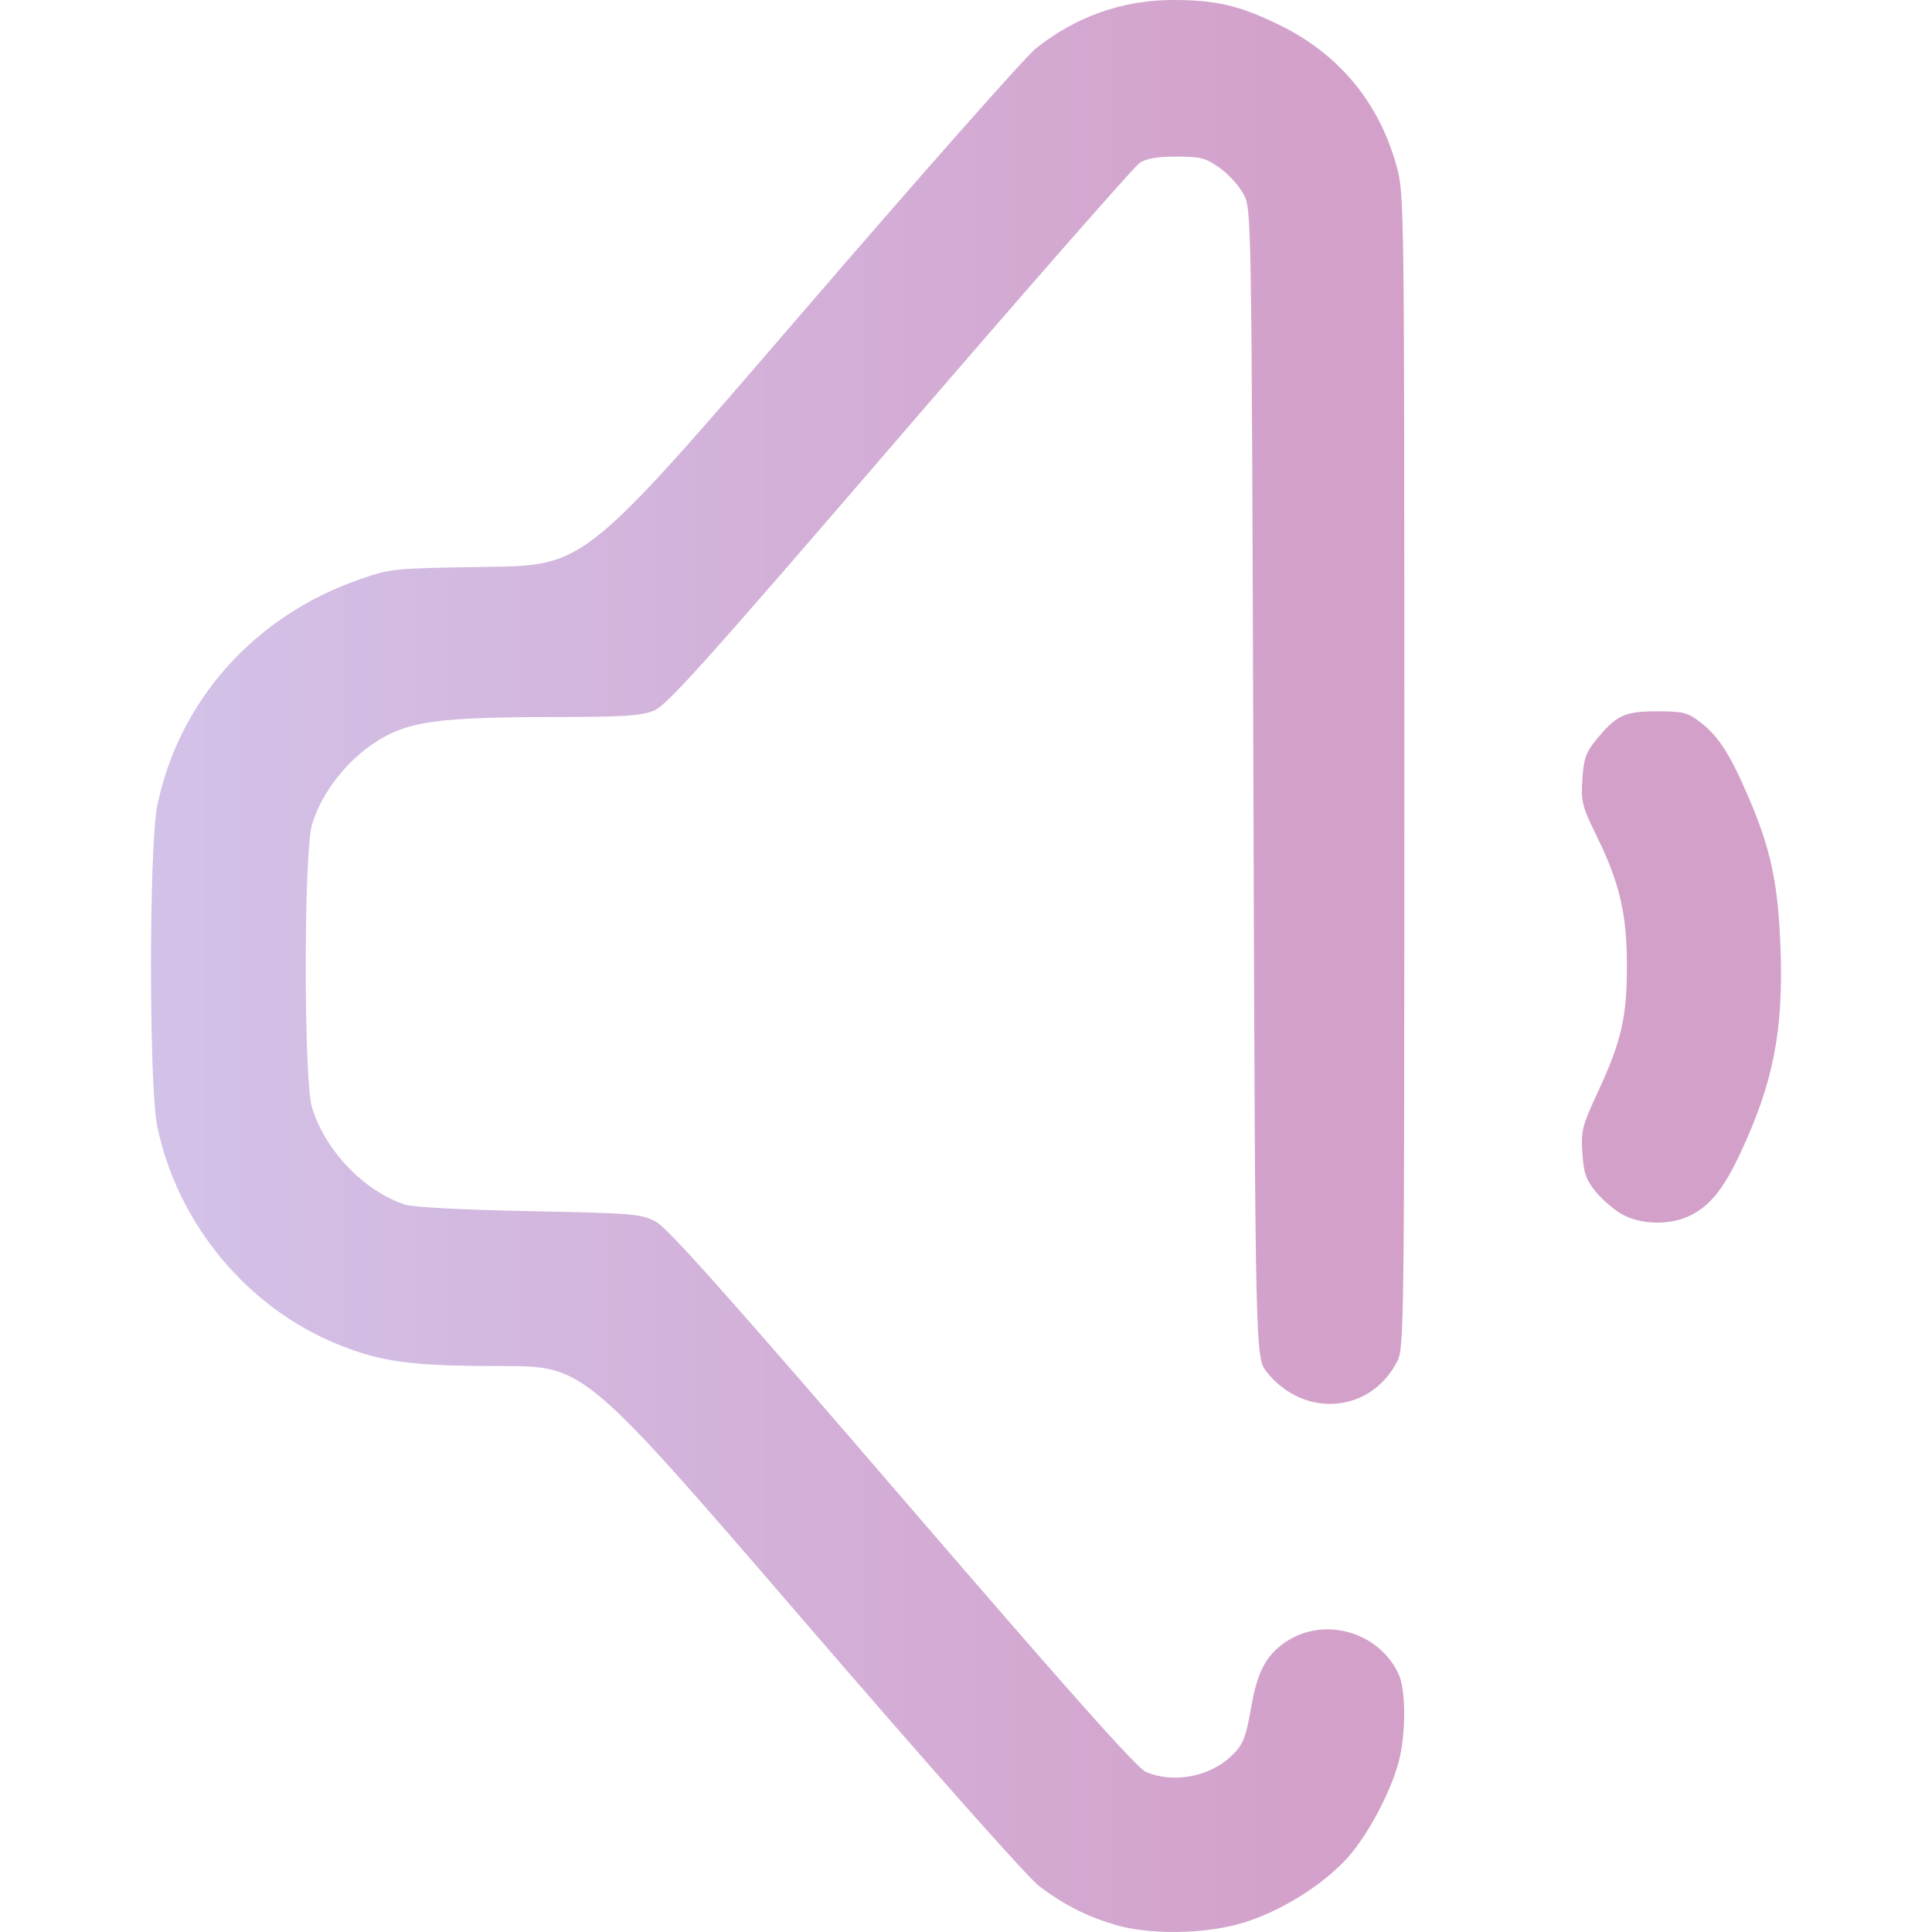
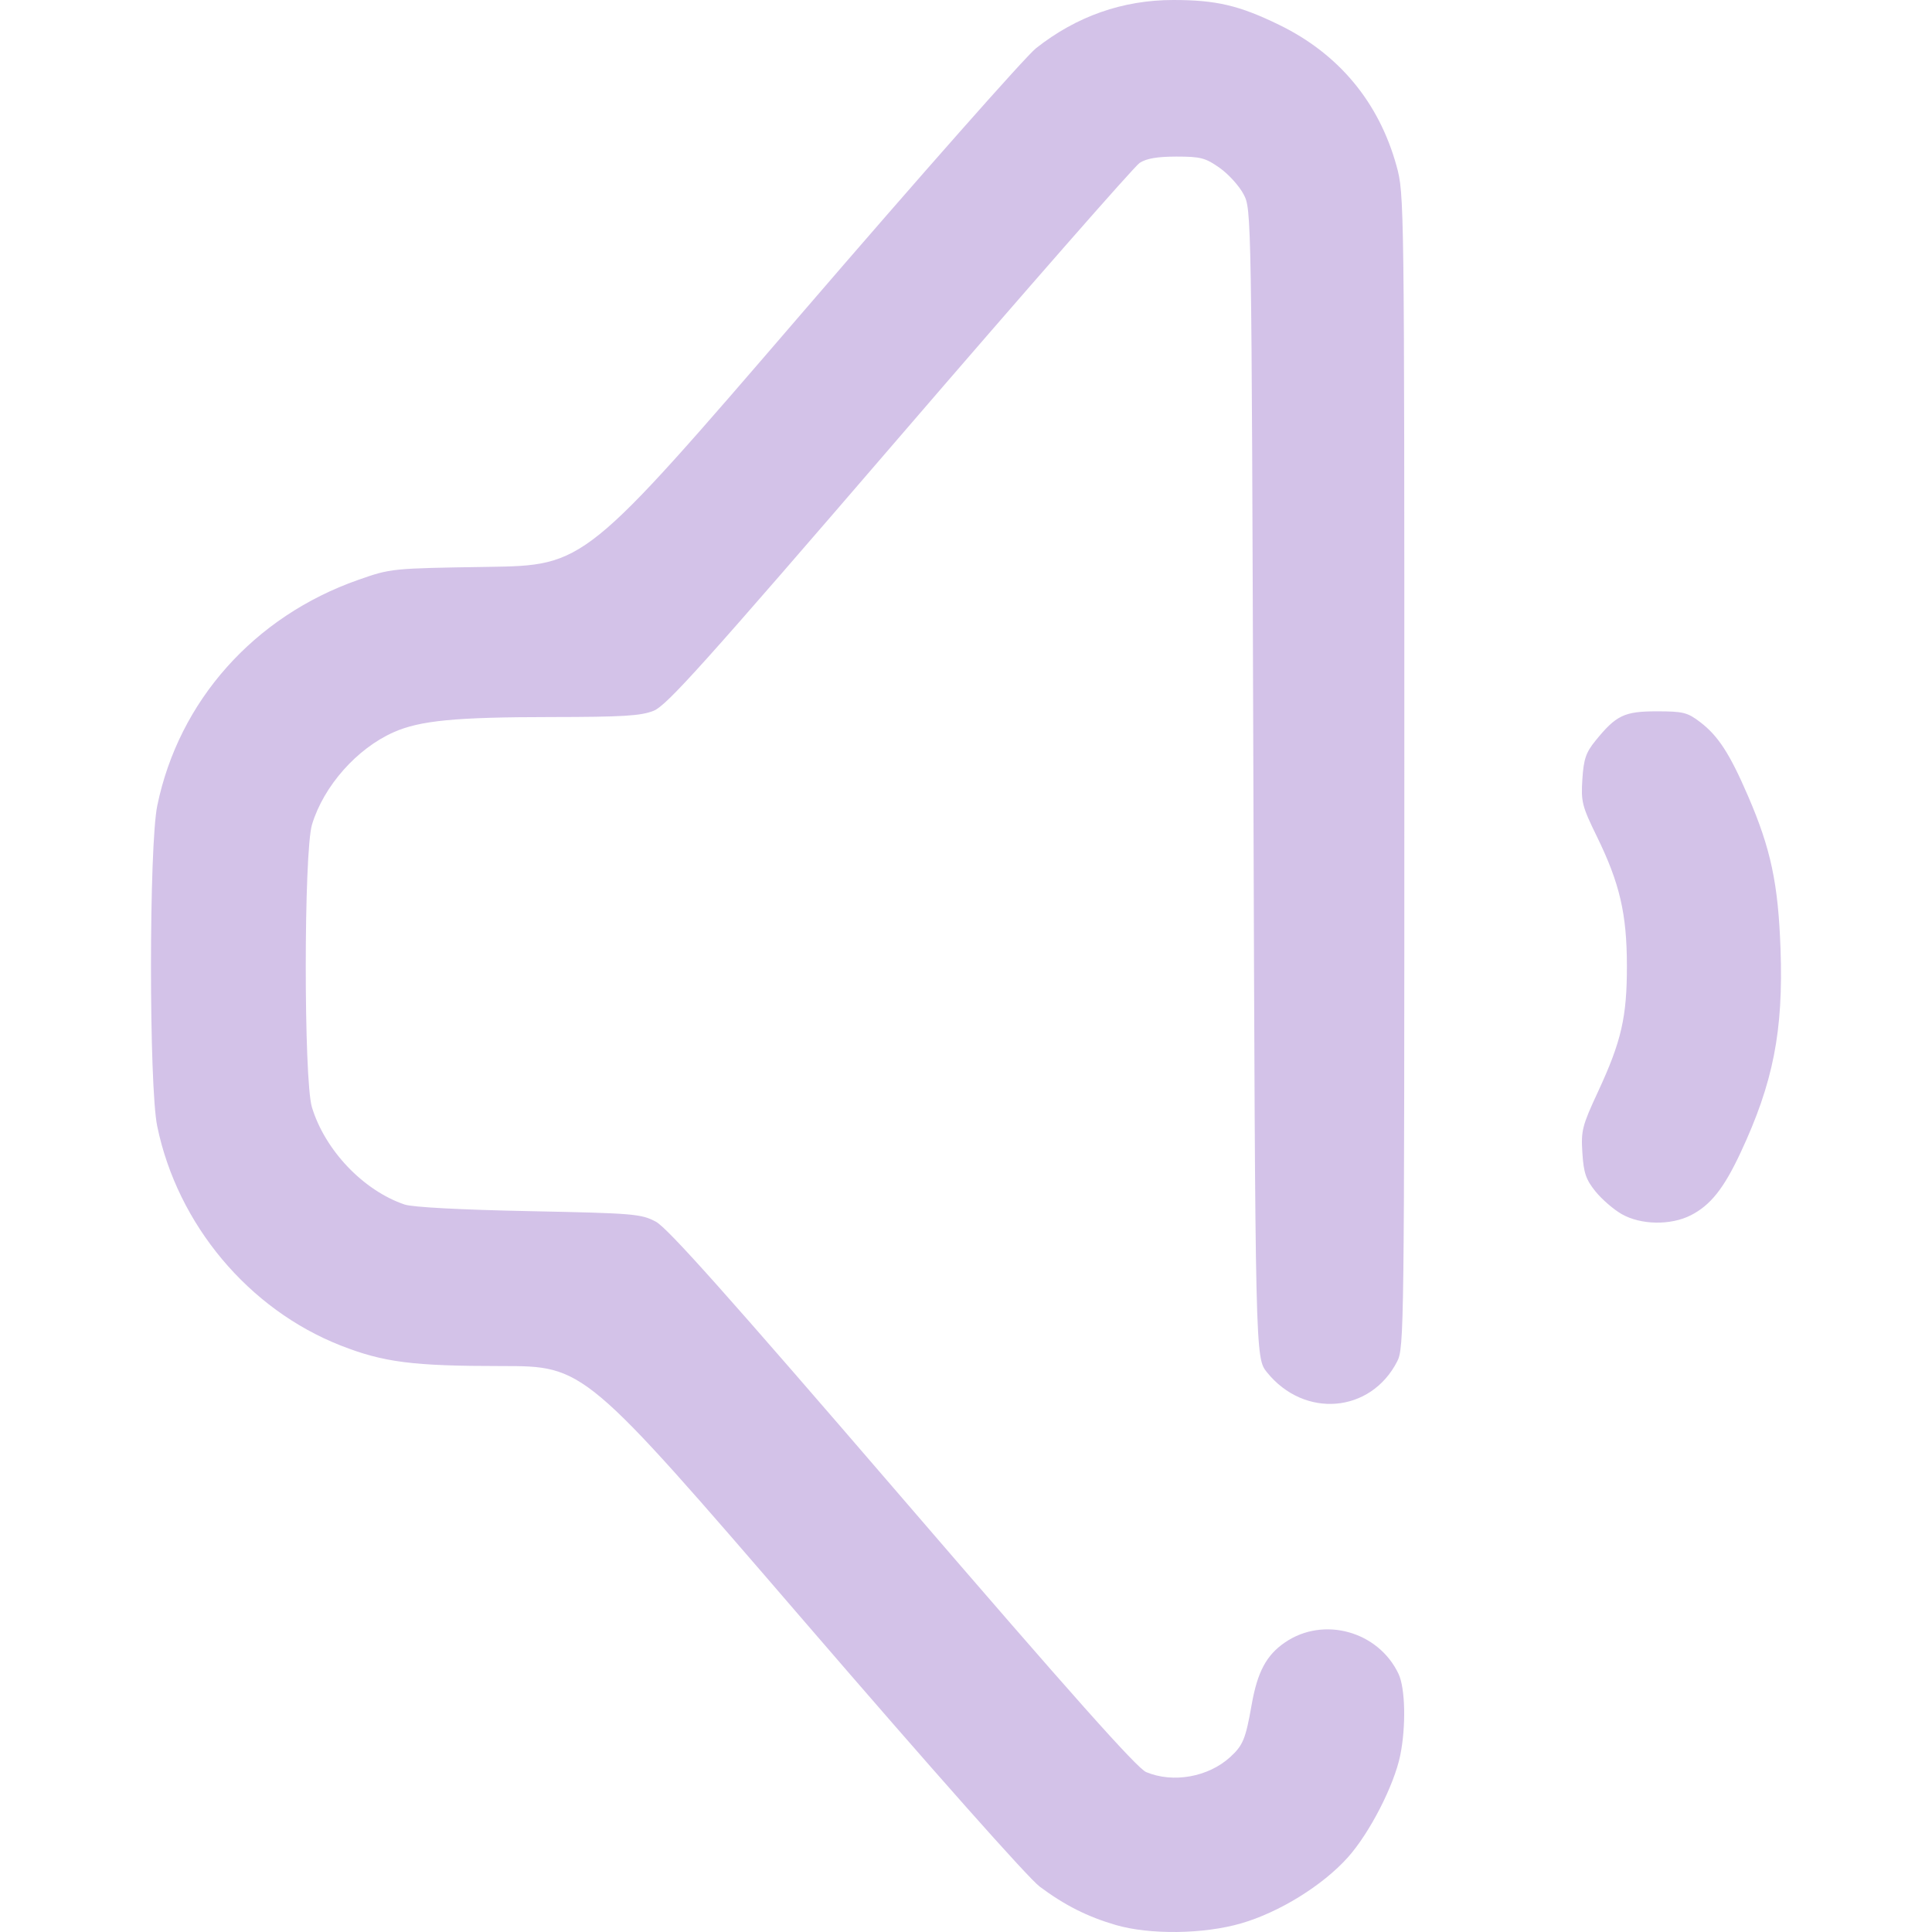
<svg xmlns="http://www.w3.org/2000/svg" xmlns:xlink="http://www.w3.org/1999/xlink" width="512" height="512" viewBox="0 0 135.467 135.467" version="1.1" id="svg1" xml:space="preserve">
  <defs id="defs1">
    <linearGradient id="linearGradient5">
      <stop style="stop-color:#d3c2e8;stop-opacity:1;" offset="0" id="stop5" />
-       <stop style="stop-color:#d3a0ca;stop-opacity:1" offset="1" id="stop6" />
+       <stop style="stop-color:#d3c2e8;stop-opacity:1" offset="1" id="stop6" />
    </linearGradient>
    <linearGradient xlink:href="#linearGradient5" id="linearGradient6" x1="38.541" y1="186.09" x2="127.471" y2="186.09" gradientUnits="userSpaceOnUse" gradientTransform="translate(1.038462,-45.17308)" />
  </defs>
  <g id="layer1" transform="matrix(0.9375449,0,0,0.9375449,-26.48351,-68.50358)">
    <path style="fill:url(#linearGradient6);fill-opacity:1" d="m 111.685,217.031 c -2.107,-0.614 -3.813,-1.474 -5.672,-2.861 -0.866,-0.646 -7.93,-8.606 -17.753,-20.006 -16.315,-18.932 -16.315,-18.932 -22.492,-18.932 -6.651,0 -8.825,-0.277 -12.026,-1.531 -6.901,-2.704 -12.217,-9.053 -13.735,-16.4 -0.625,-3.024 -0.622,-20.959 0.004,-23.988 1.617,-7.831 7.243,-14.148 15.032,-16.879 2.446,-0.858 2.479,-0.861 9.695,-0.971 7.24,-0.11 7.24,-0.11 23.408,-18.89 8.892,-10.329 16.804,-19.282 17.581,-19.897 3.027,-2.392 6.486,-3.609 10.264,-3.609 3.215,0 4.93,0.402 7.922,1.858 4.455,2.167 7.463,5.783 8.78,10.555 0.577,2.09 0.583,2.534 0.583,45.237 0,41.836 -0.016,43.158 -0.537,44.173 -1.982,3.865 -6.944,4.277 -9.737,0.809 -0.873,-1.084 -0.873,-1.084 -1.015,-44.027 -0.141,-42.868 -0.142,-42.944 -0.731,-44.071 -0.324,-0.621 -1.129,-1.51 -1.788,-1.976 -1.064,-0.752 -1.427,-0.847 -3.233,-0.847 -1.427,0 -2.25,0.141 -2.755,0.472 -0.396,0.26 -8.477,9.481 -17.958,20.493 -14.671,17.04 -17.409,20.089 -18.393,20.483 -0.953,0.381 -2.305,0.463 -7.712,0.468 -7.12,0.006 -9.751,0.26 -11.724,1.133 -2.755,1.219 -5.237,4.024 -6.11,6.905 -0.62,2.046 -0.626,19.103 -0.007,21.143 0.977,3.22 3.847,6.232 6.934,7.277 0.591,0.2 4.186,0.391 9.29,0.494 7.85,0.158 8.392,0.203 9.493,0.786 0.882,0.467 5.389,5.522 18.451,20.696 12.657,14.703 17.536,20.183 18.226,20.472 2.013,0.841 4.639,0.372 6.278,-1.121 0.961,-0.876 1.159,-1.355 1.606,-3.902 0.436,-2.479 1.104,-3.728 2.505,-4.683 2.882,-1.965 6.97,-0.829 8.481,2.356 0.511,1.076 0.57,3.95 0.127,6.108 -0.462,2.247 -2.293,5.81 -3.916,7.62 -1.885,2.103 -5.129,4.109 -7.984,4.936 -2.805,0.812 -6.826,0.863 -9.383,0.118 z m 37.845,-53.164 c -0.606,-0.347 -1.489,-1.111 -1.963,-1.699 -0.712,-0.885 -0.881,-1.381 -0.976,-2.877 -0.106,-1.671 -0.018,-2.019 1.169,-4.576 1.753,-3.777 2.167,-5.588 2.161,-9.44 -0.006,-3.867 -0.536,-6.149 -2.241,-9.638 -1.116,-2.283 -1.197,-2.604 -1.09,-4.286 0.096,-1.503 0.263,-2 0.966,-2.869 1.557,-1.923 2.164,-2.216 4.6,-2.216 1.968,0 2.294,0.081 3.236,0.799 1.361,1.038 2.225,2.373 3.599,5.559 1.698,3.938 2.246,6.528 2.42,11.422 0.217,6.129 -0.545,10.005 -2.995,15.24 -1.251,2.672 -2.241,3.917 -3.715,4.669 -1.502,0.766 -3.743,0.729 -5.17,-0.088 z" id="path5" />
  </g>
</svg>
